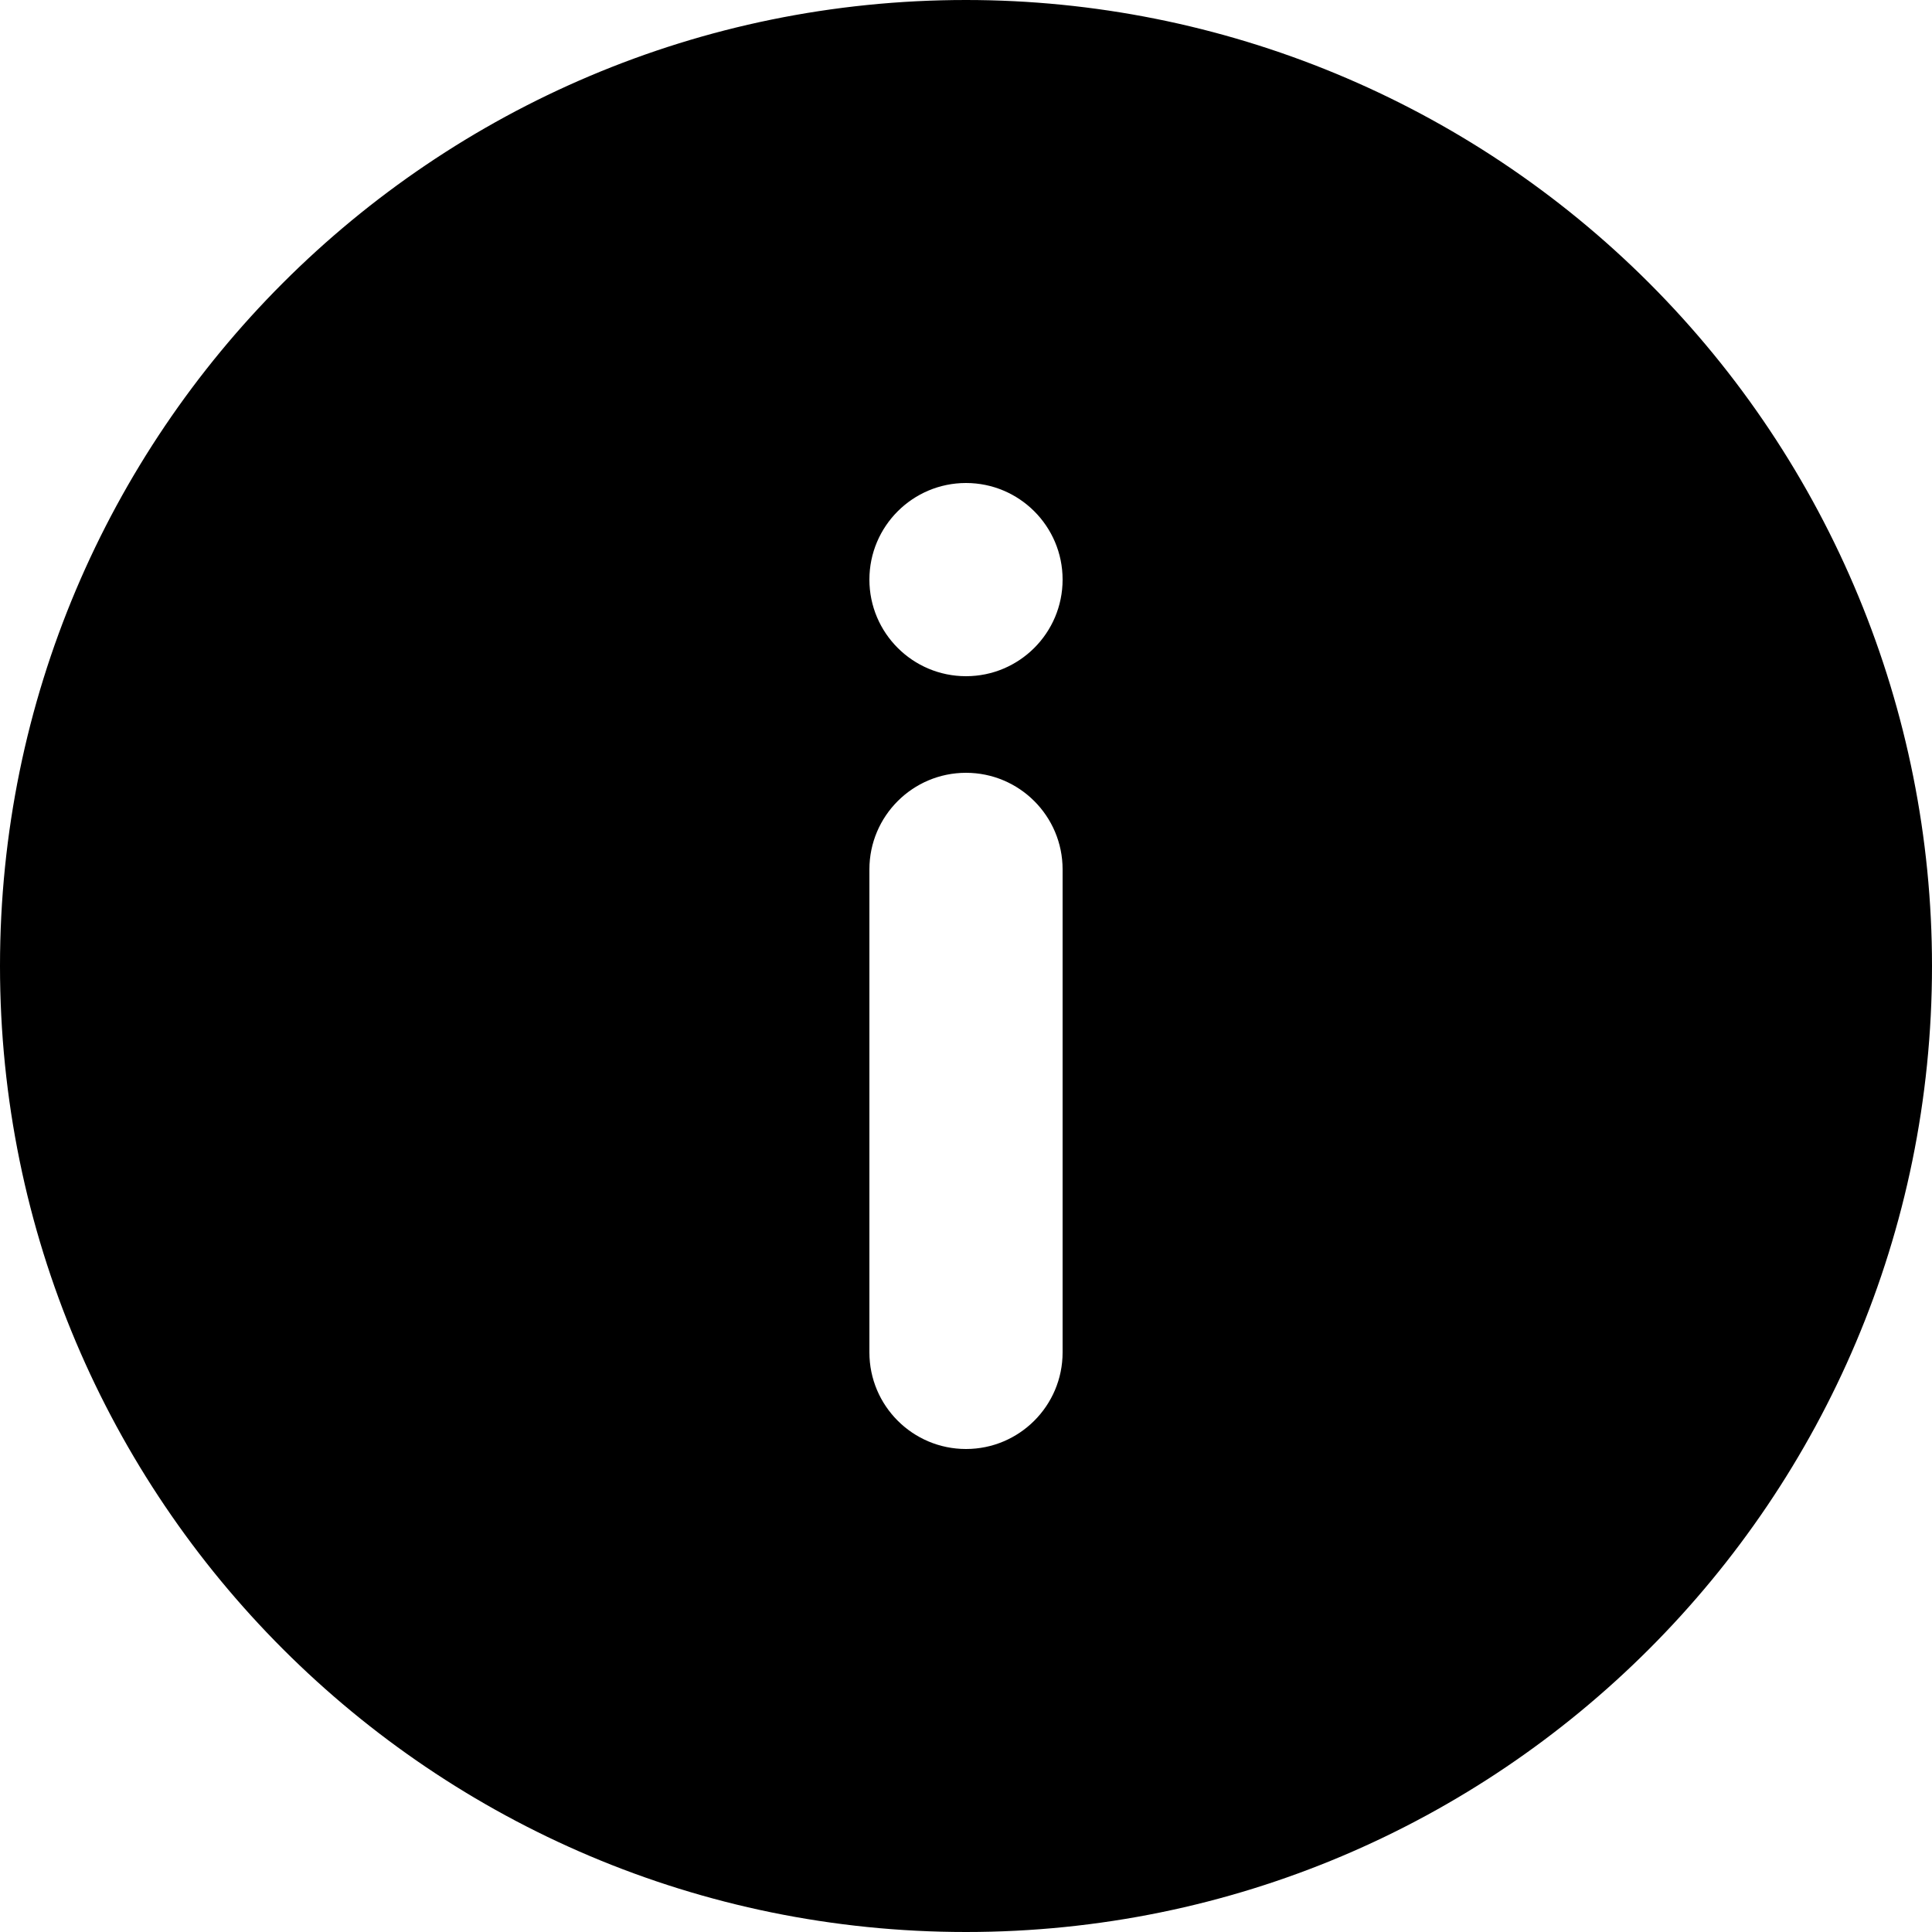
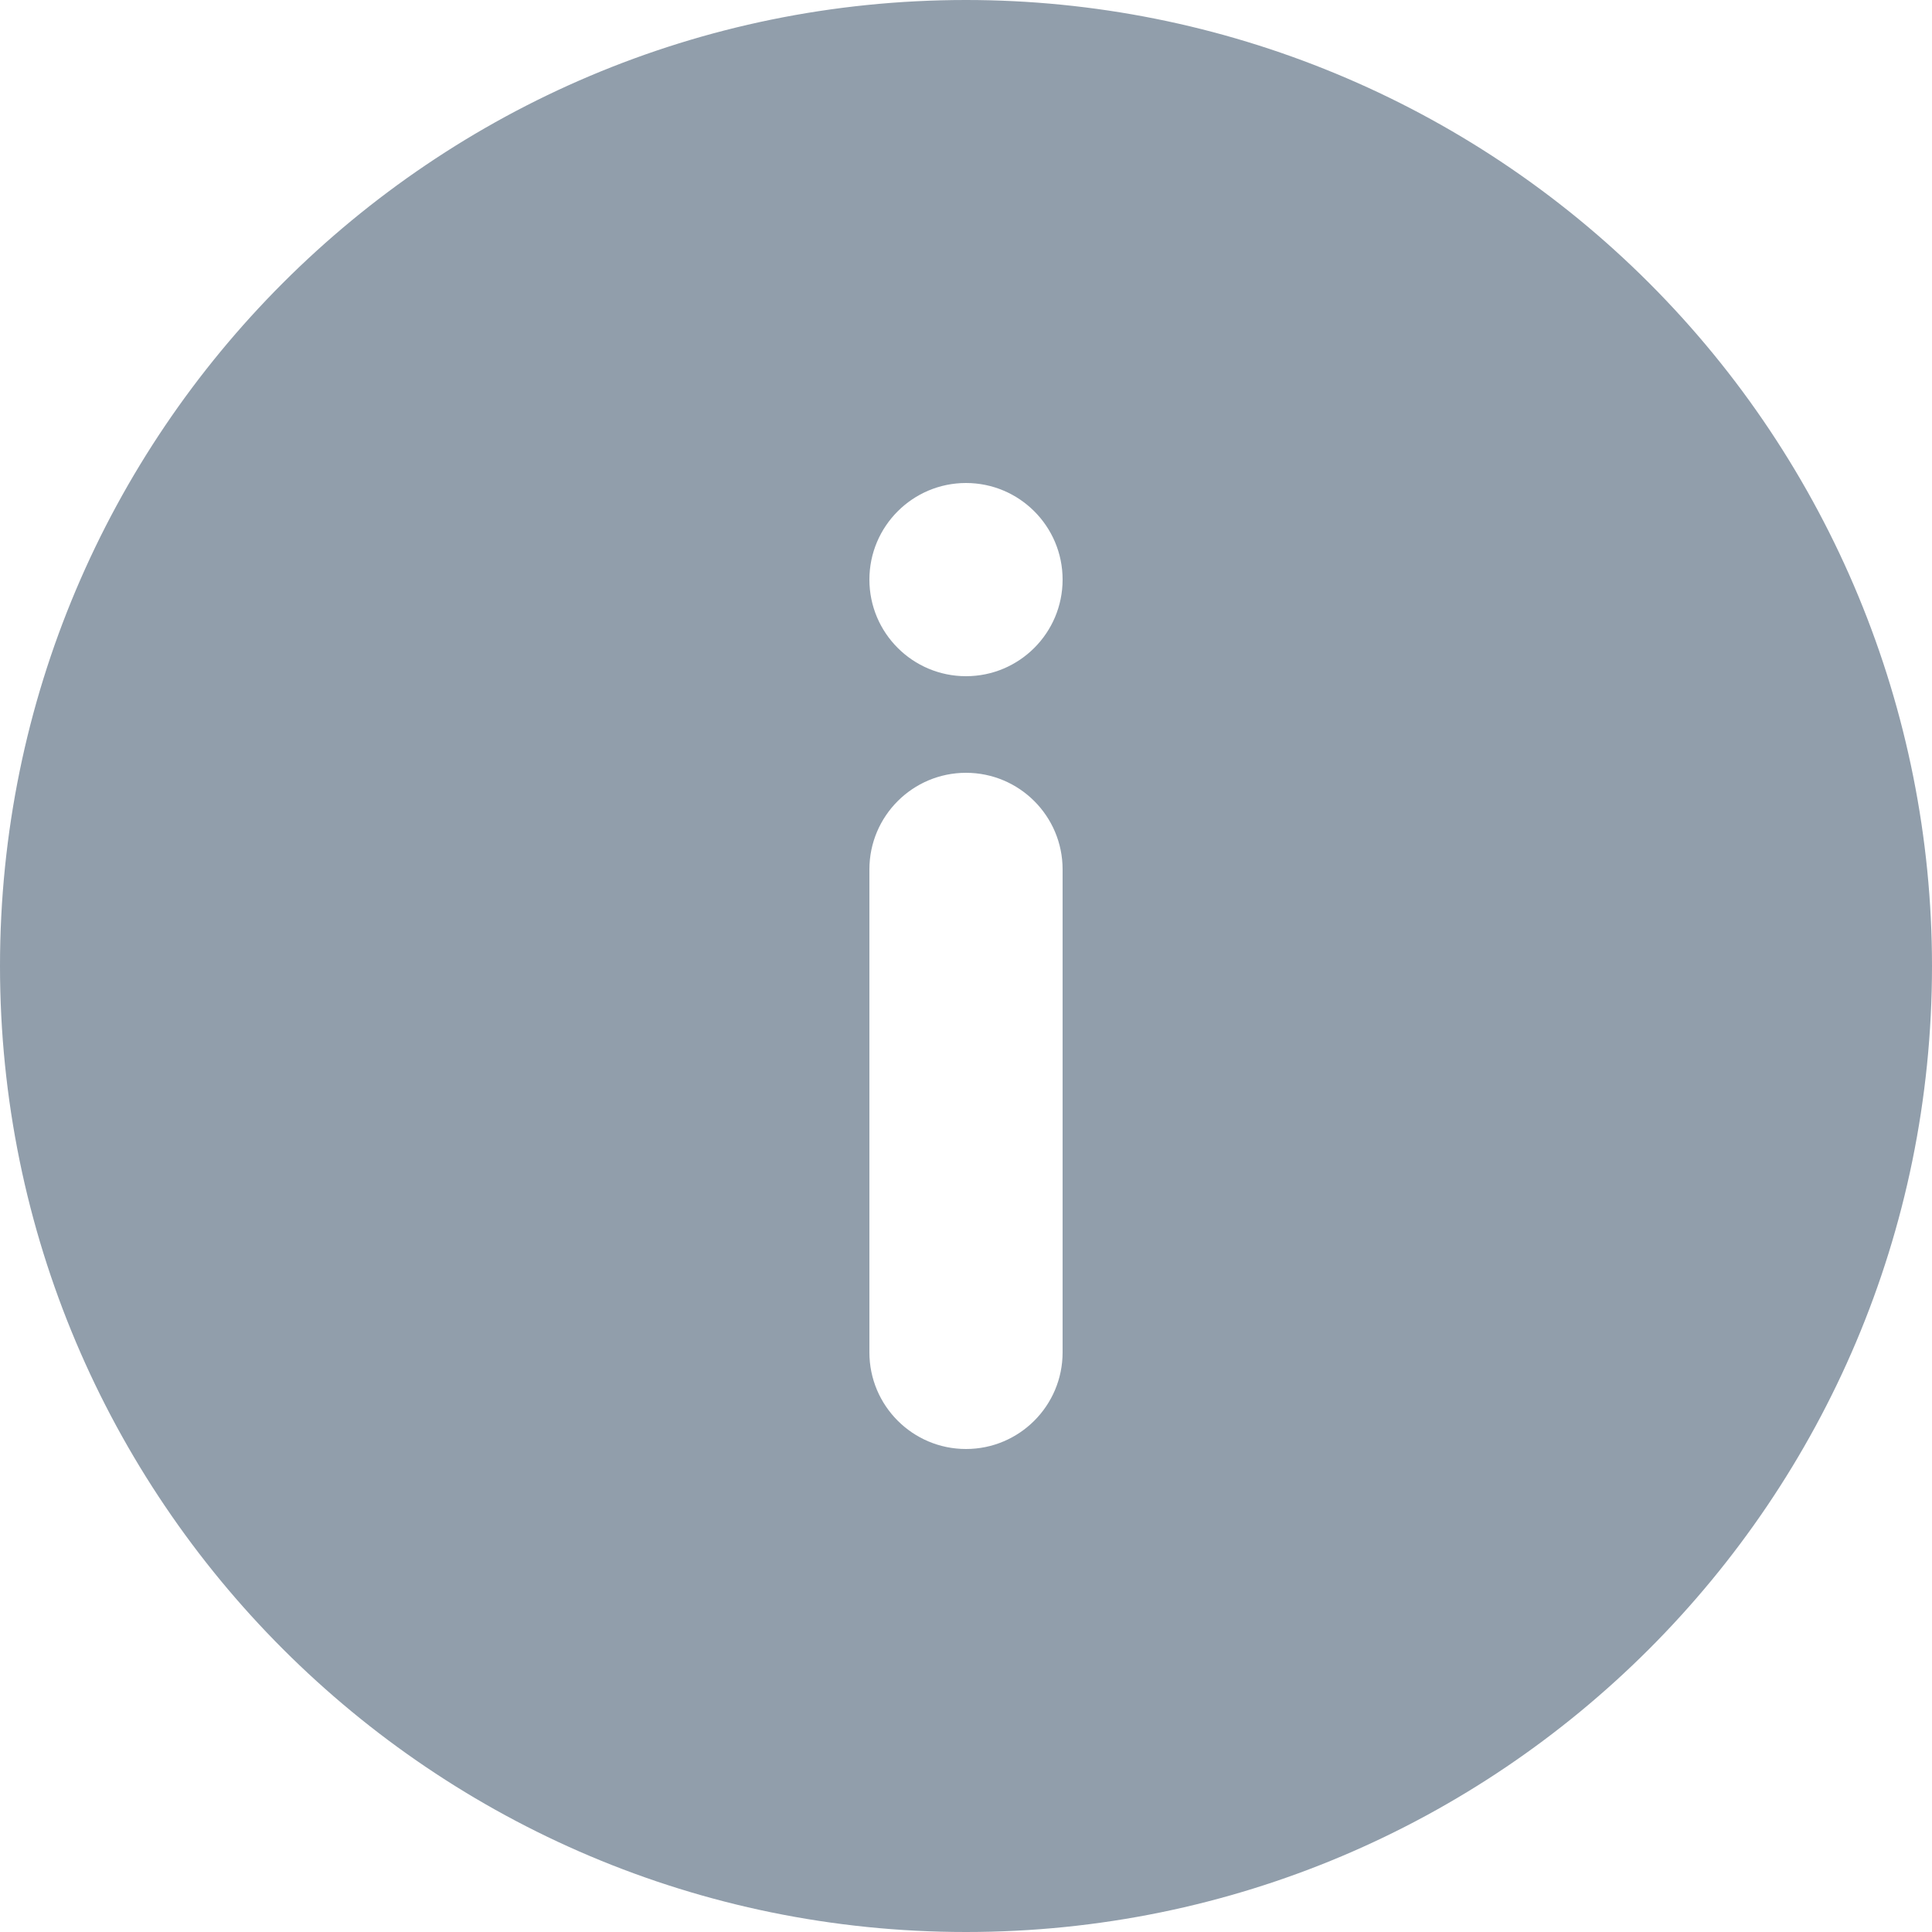
- <svg xmlns="http://www.w3.org/2000/svg" width="20" height="20" viewBox="0 0 20 20" fill="none">
-   <path fill-rule="evenodd" clip-rule="evenodd" d="M10 0C4.477 0 0 4.477 0 10C0 15.523 4.477 20 10 20C15.523 20 20 15.523 20 10C20 7.348 18.946 4.804 17.071 2.929C15.196 1.054 12.652 0 10 0ZM11 14C11 14.552 10.552 15 10 15C9.448 15 9 14.552 9 14V9C9 8.448 9.448 8 10 8C10.552 8 11 8.448 11 9V14ZM9 6C9 6.552 9.448 7 10 7C10.552 7 11 6.552 11 6C11 5.448 10.552 5 10 5C9.448 5 9 5.448 9 6Z" fill="black" />
+ <svg xmlns="http://www.w3.org/2000/svg" width="20" height="20" viewBox="0 0 20 20" fill="#919EAB">
+   <path fill-rule="evenodd" clip-rule="evenodd" d="M10 0C4.477 0 0 4.477 0 10C0 15.523 4.477 20 10 20C15.523 20 20 15.523 20 10C20 7.348 18.946 4.804 17.071 2.929C15.196 1.054 12.652 0 10 0ZM11 14C11 14.552 10.552 15 10 15C9.448 15 9 14.552 9 14V9C9 8.448 9.448 8 10 8C10.552 8 11 8.448 11 9V14ZM9 6C9 6.552 9.448 7 10 7C10.552 7 11 6.552 11 6C11 5.448 10.552 5 10 5C9.448 5 9 5.448 9 6Z" />
</svg>
